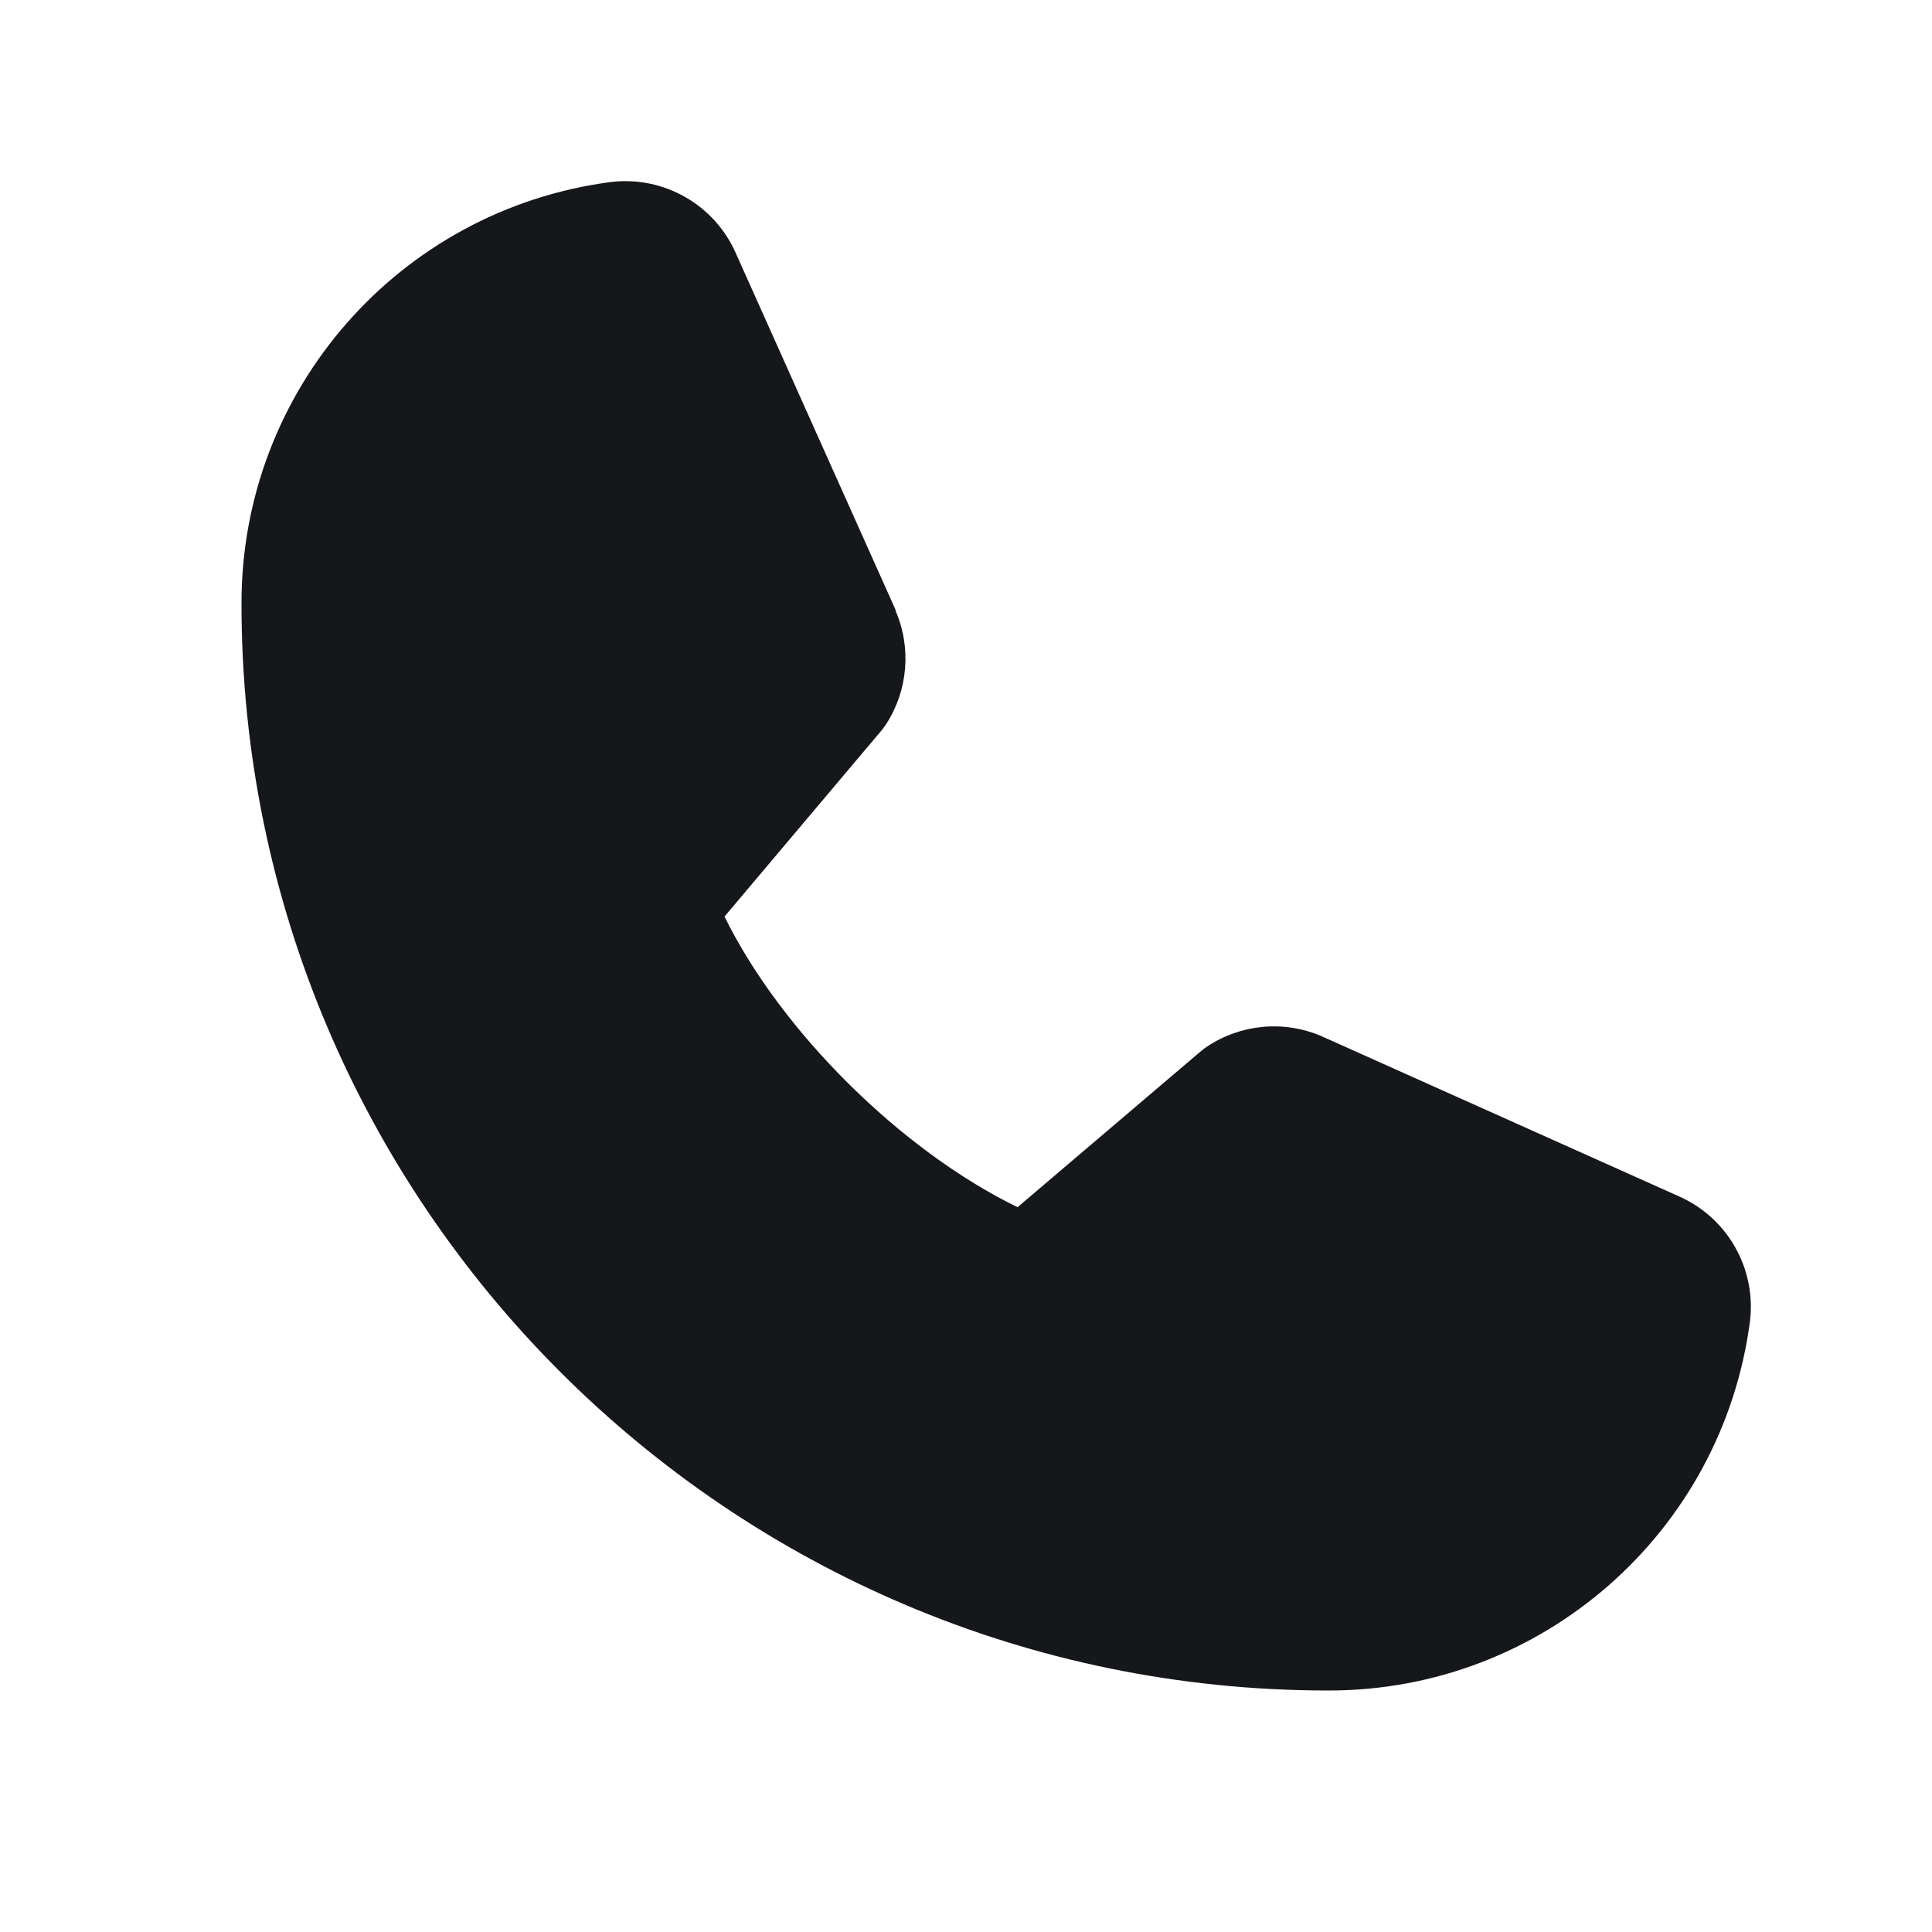
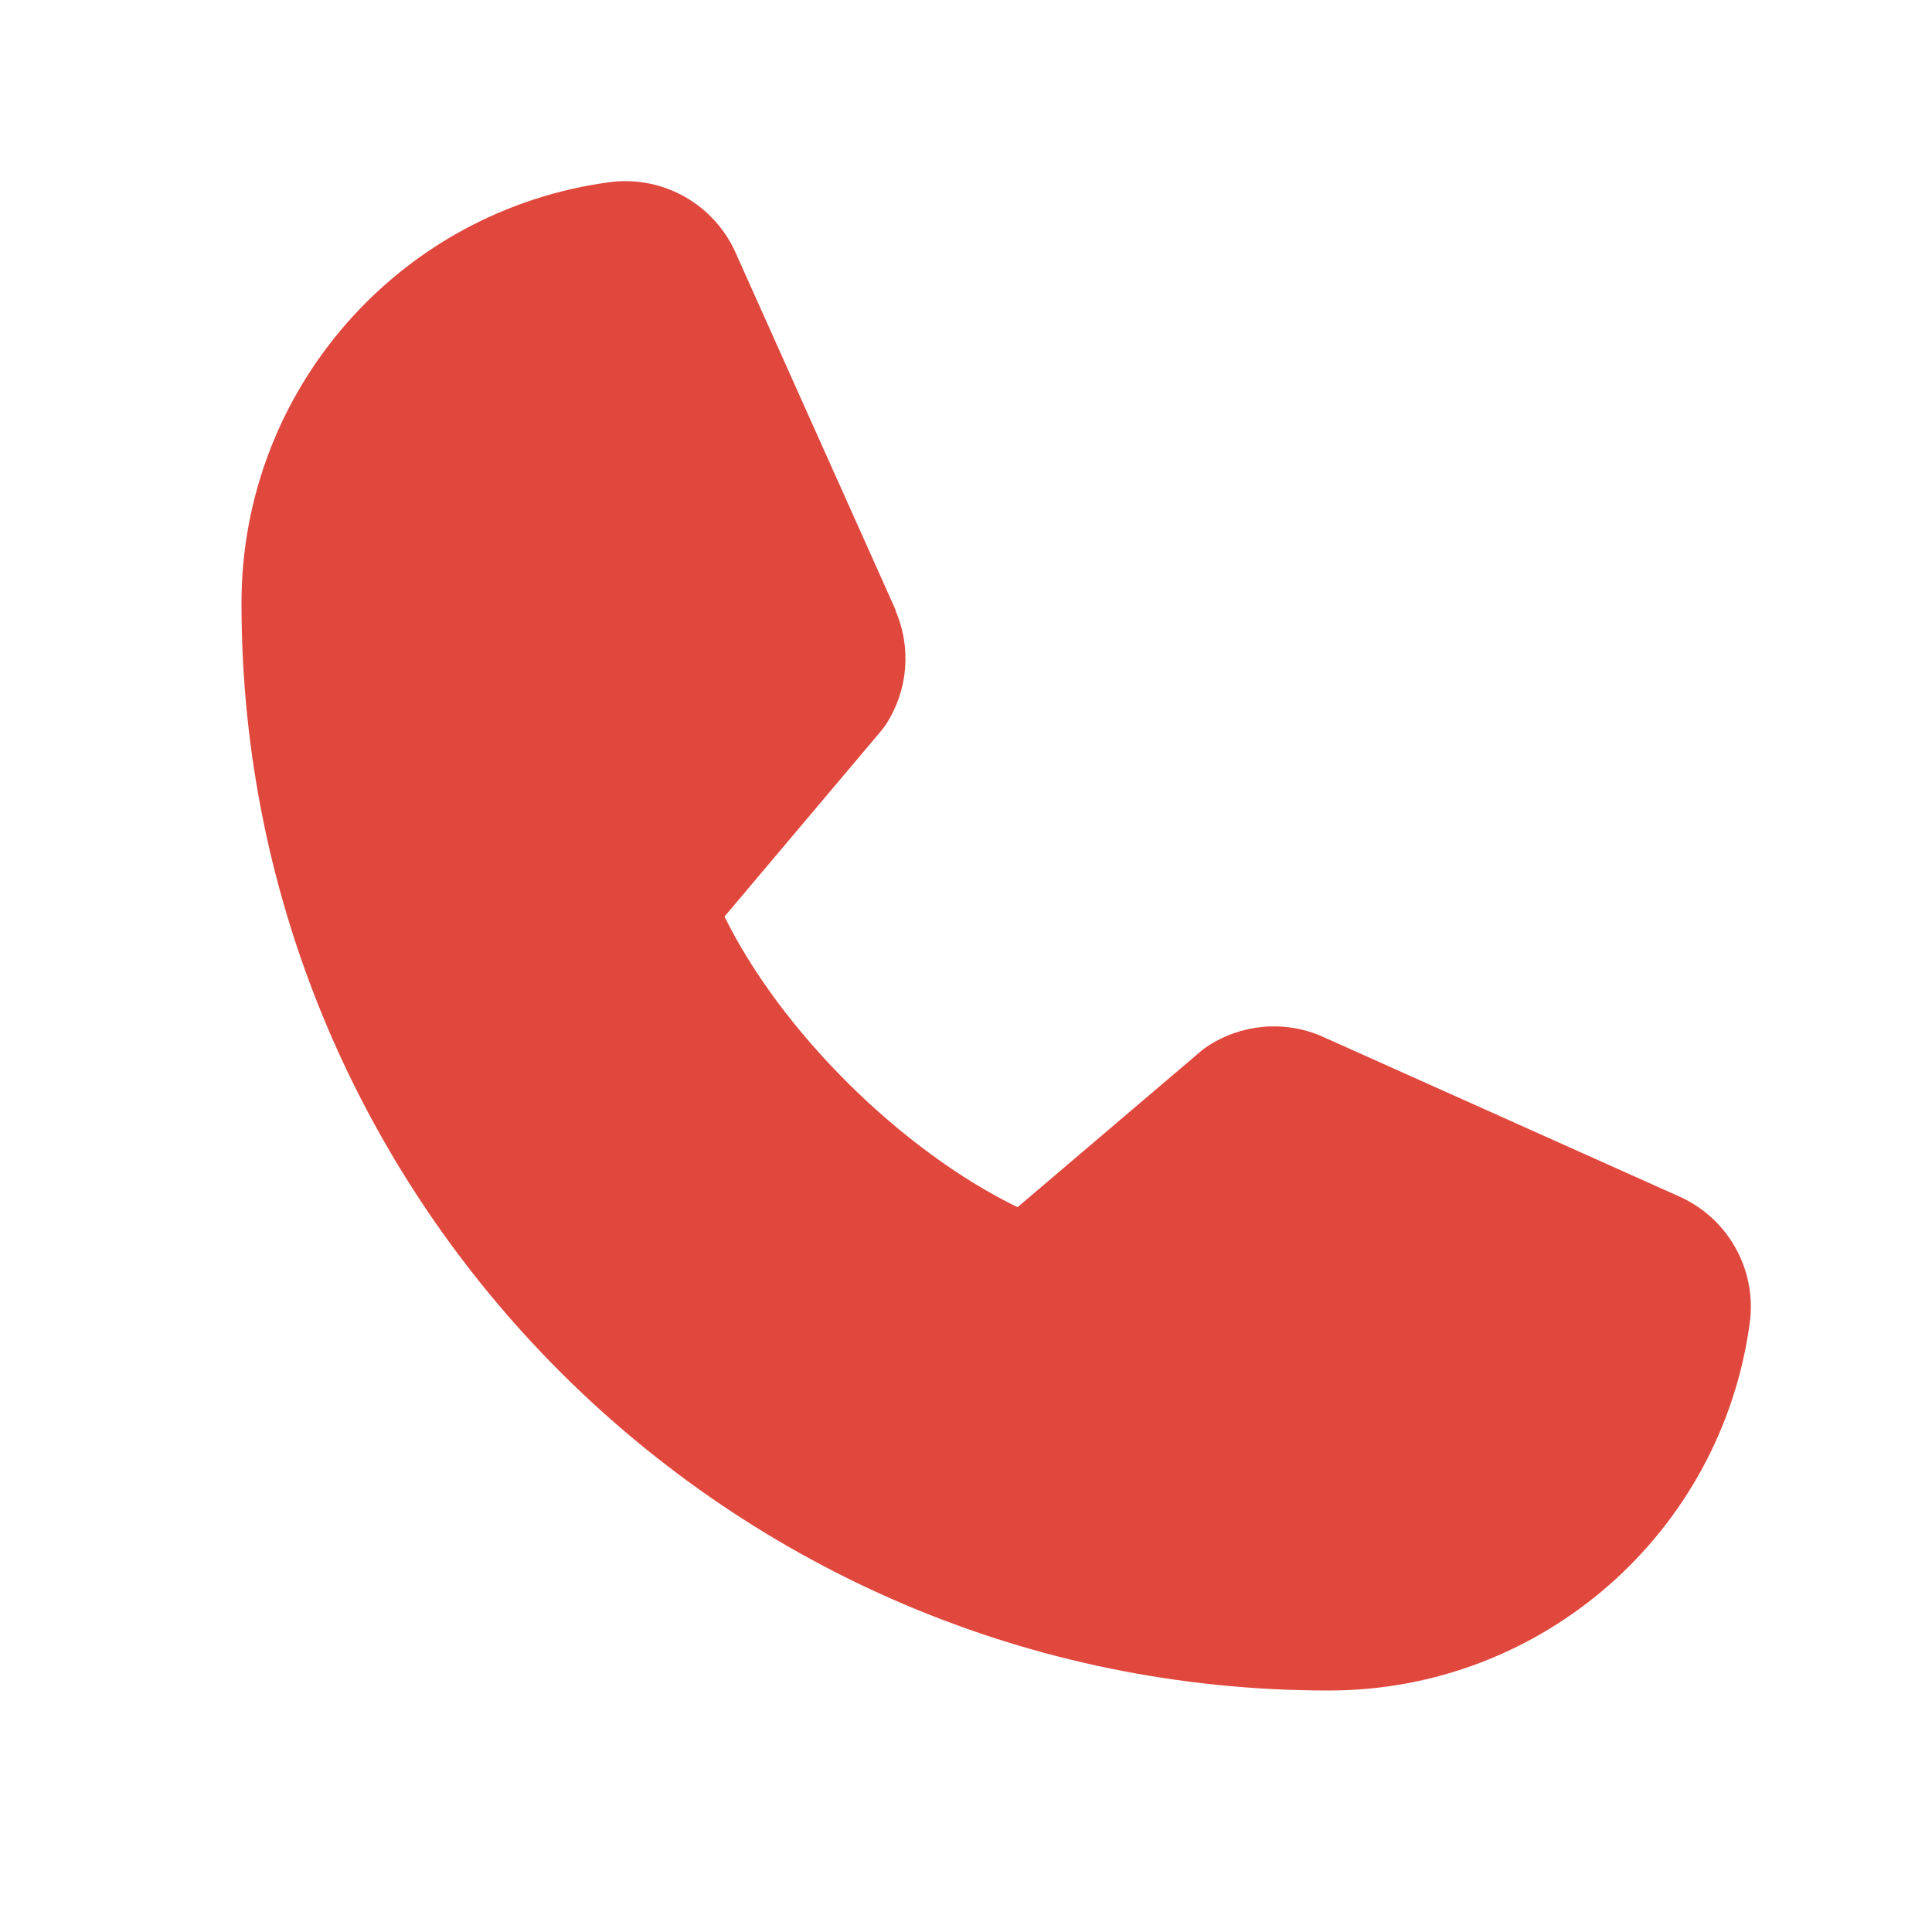
- <svg xmlns="http://www.w3.org/2000/svg" viewBox="0 0 256 256" fill="#15171a">
+ <svg xmlns="http://www.w3.org/2000/svg" viewBox="0 0 256 256" fill="#e0483e">
  <path d="M231.88,175.08A56.26,56.26,0,0,1,176,224C96.6,224,32,159.4,32,80A56.26,56.26,0,0,1,80.92,24.12a16,16,0,0,1,16.62,9.52l21.12,47.15,0,.12A16,16,0,0,1,117.39,96c-.18.27-.37.52-.57.77L96,121.45c7.49,15.22,23.41,31,38.83,38.51l24.34-20.71a8.12,8.12,0,0,1,.75-.56,16,16,0,0,1,15.17-1.4l.13.06,47.11,21.11A16,16,0,0,1,231.88,175.08Z" />
</svg>
